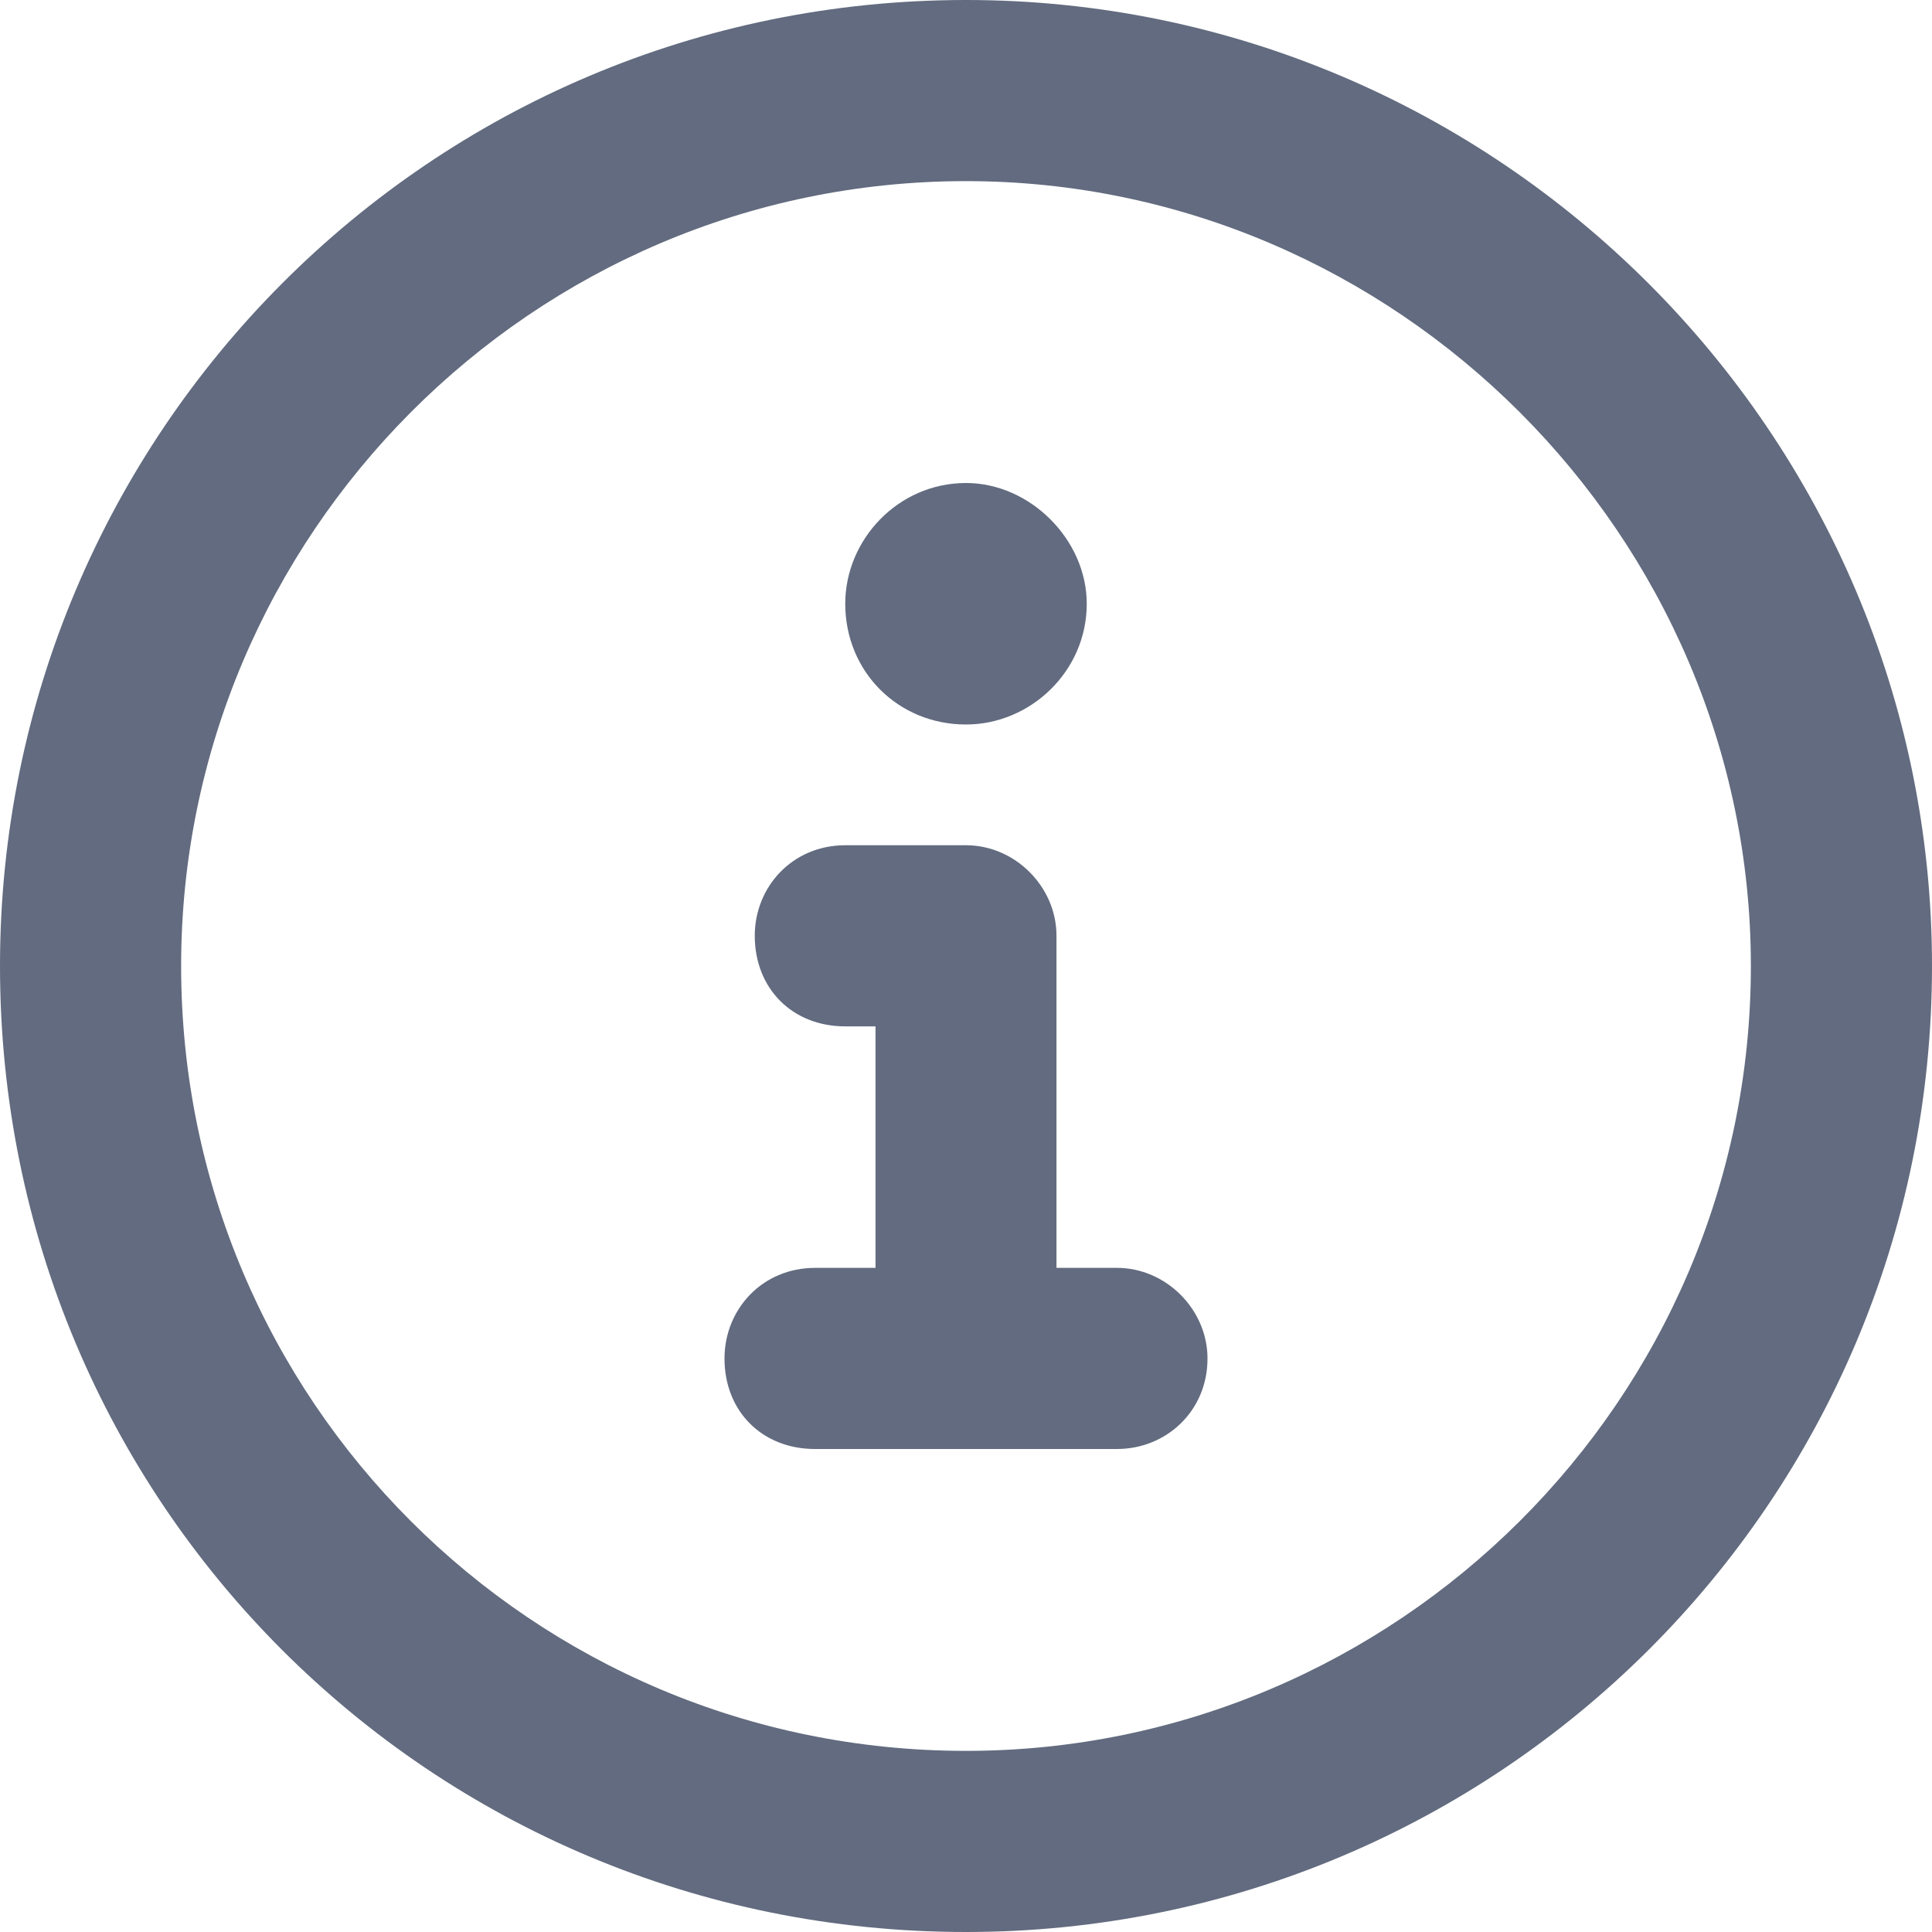
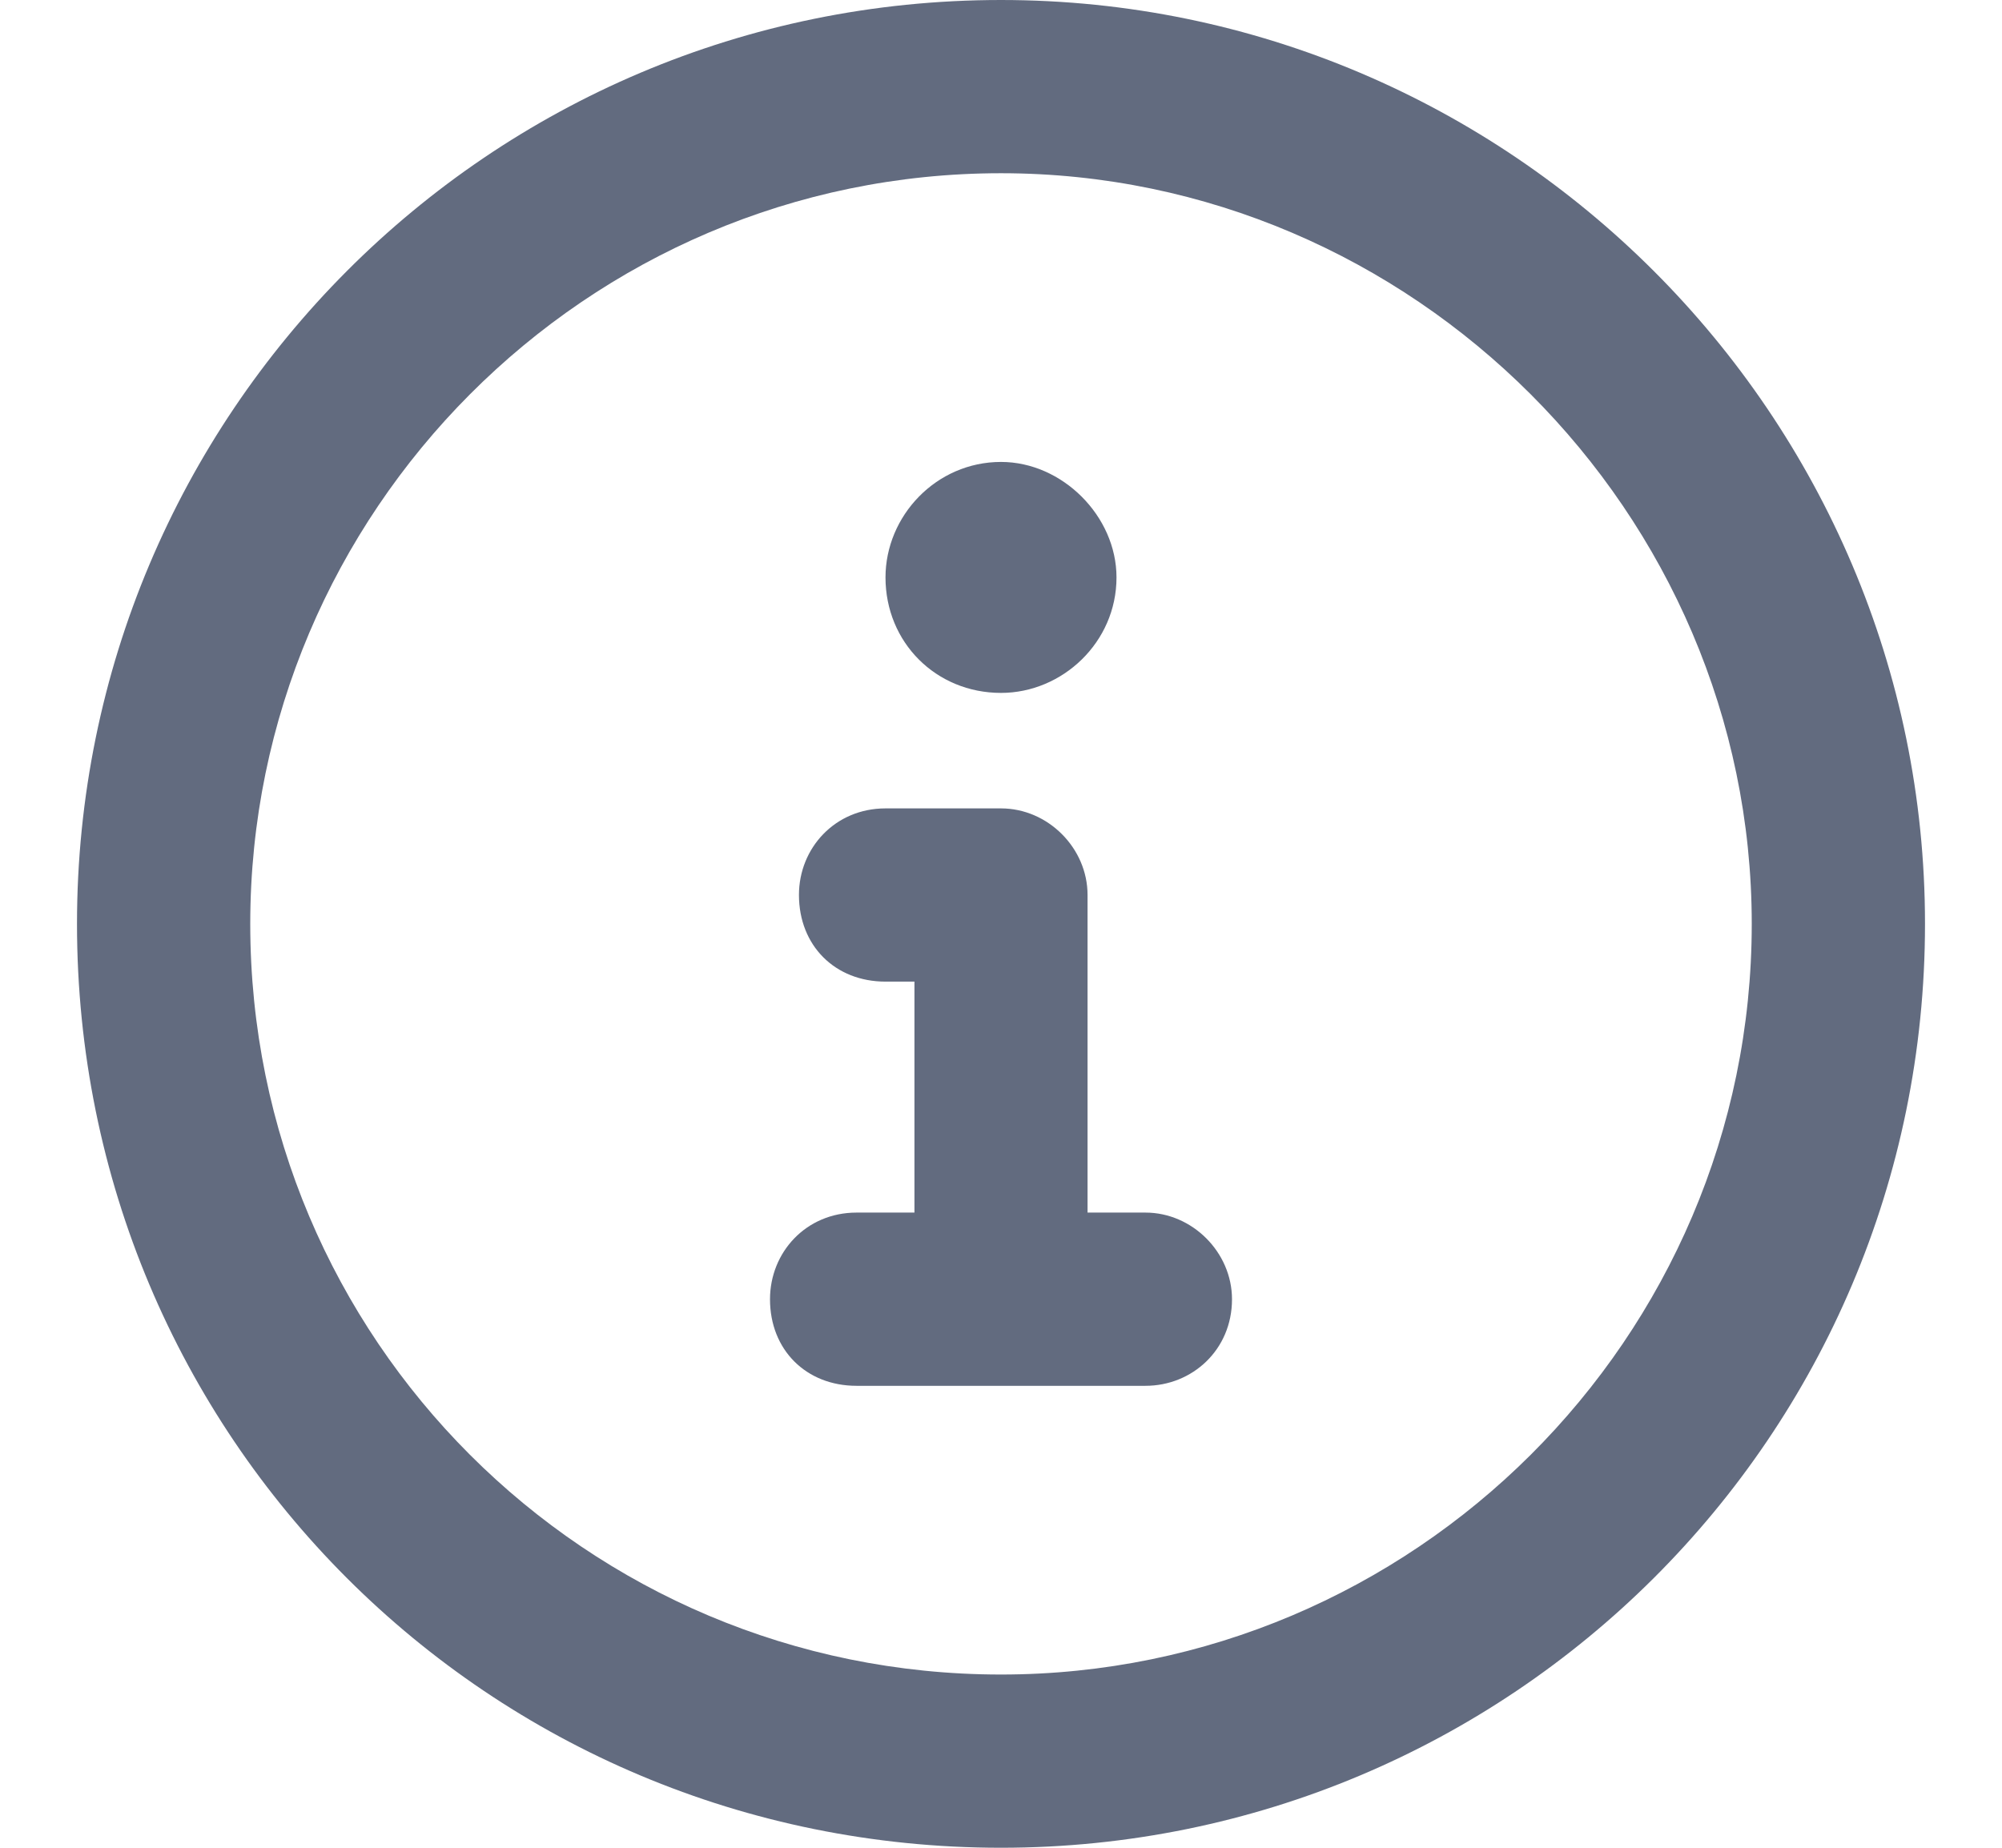
- <svg xmlns="http://www.w3.org/2000/svg" width="12" height="12" viewBox="0 0 12 12" fill="none">
+ <svg xmlns="http://www.w3.org/2000/svg" width="13" height="12" viewBox="0 0 12 12" fill="none">
  <path d="M6 0C2.672 0 0 2.695 0 6C0 9.328 2.672 12 6 12C9.305 12 12 9.328 12 6C12 2.695 9.305 0 6 0ZM6 10.875C3.305 10.875 1.125 8.695 1.125 6C1.125 3.328 3.305 1.125 6 1.125C8.672 1.125 10.875 3.328 10.875 6C10.875 8.695 8.672 10.875 6 10.875ZM6.938 7.875H6.562V5.812C6.562 5.508 6.305 5.25 6 5.25H5.25C4.922 5.25 4.688 5.508 4.688 5.812C4.688 6.141 4.922 6.375 5.25 6.375H5.438V7.875H5.062C4.734 7.875 4.5 8.133 4.5 8.438C4.5 8.766 4.734 9 5.062 9H6.938C7.242 9 7.5 8.766 7.5 8.438C7.5 8.133 7.242 7.875 6.938 7.875ZM6 4.5C6.398 4.5 6.75 4.172 6.75 3.75C6.75 3.352 6.398 3 6 3C5.578 3 5.25 3.352 5.25 3.75C5.25 4.172 5.578 4.5 6 4.5Z" fill="#626B7F" />
</svg>
